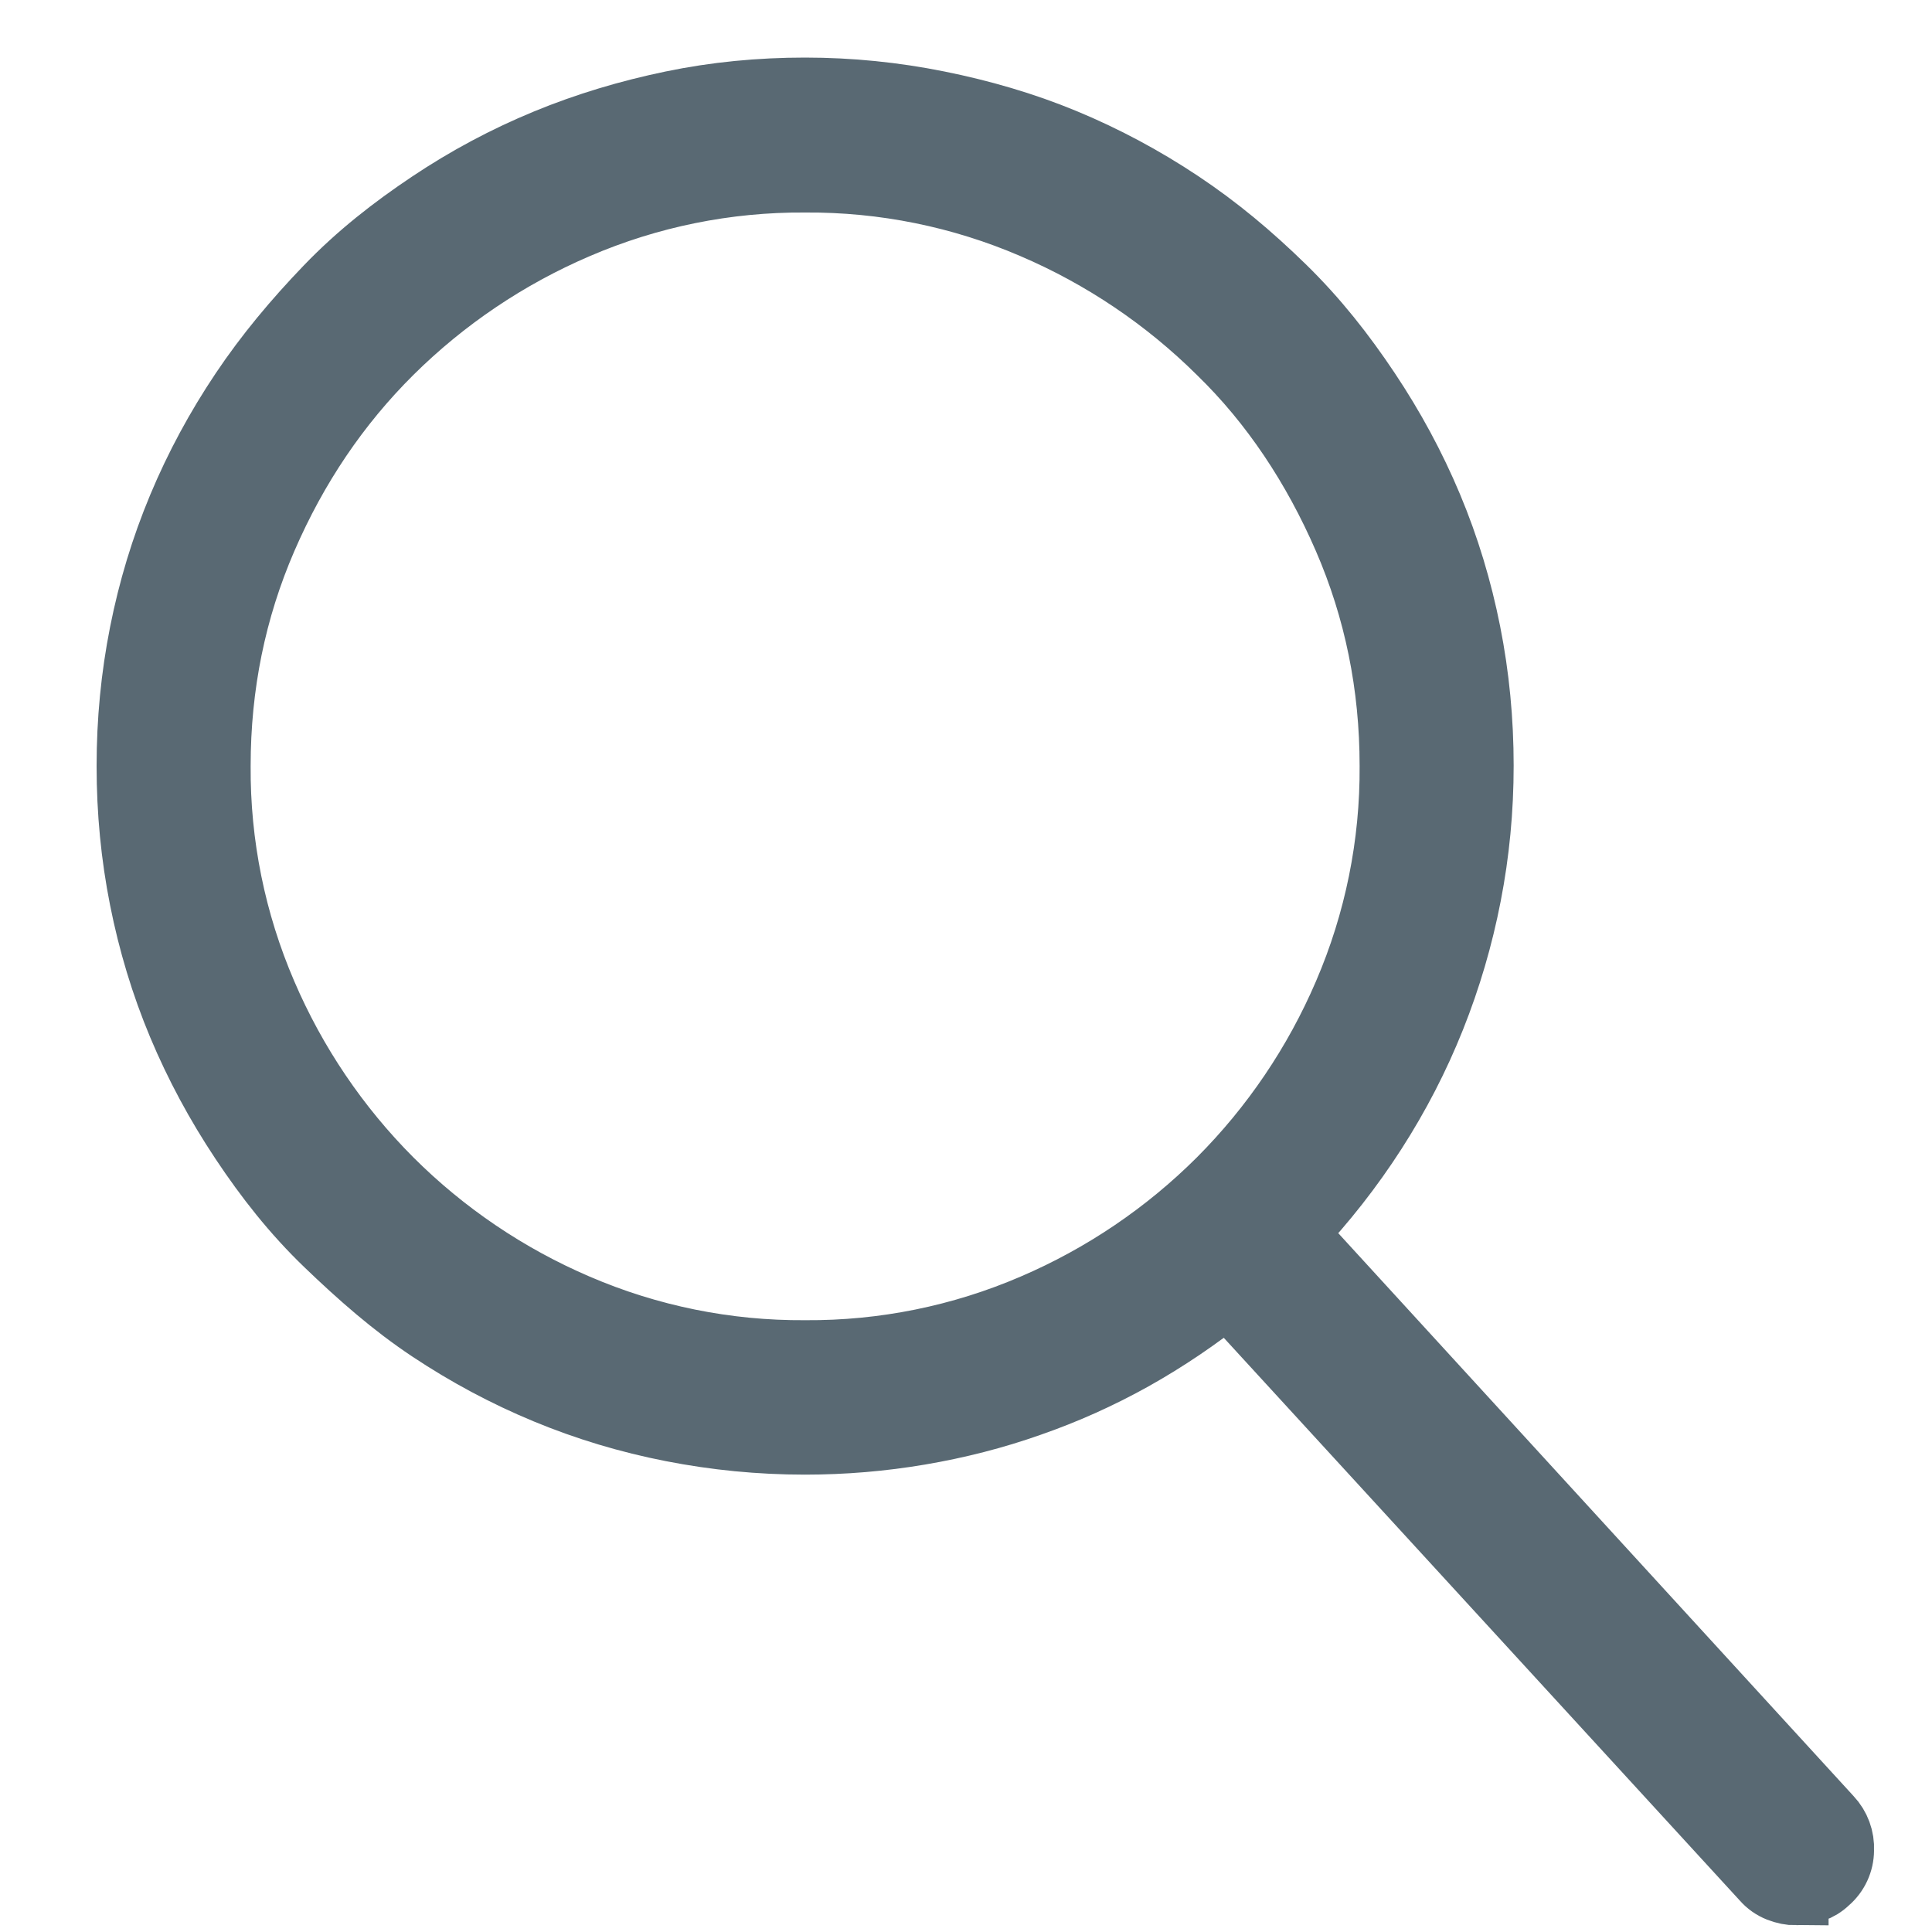
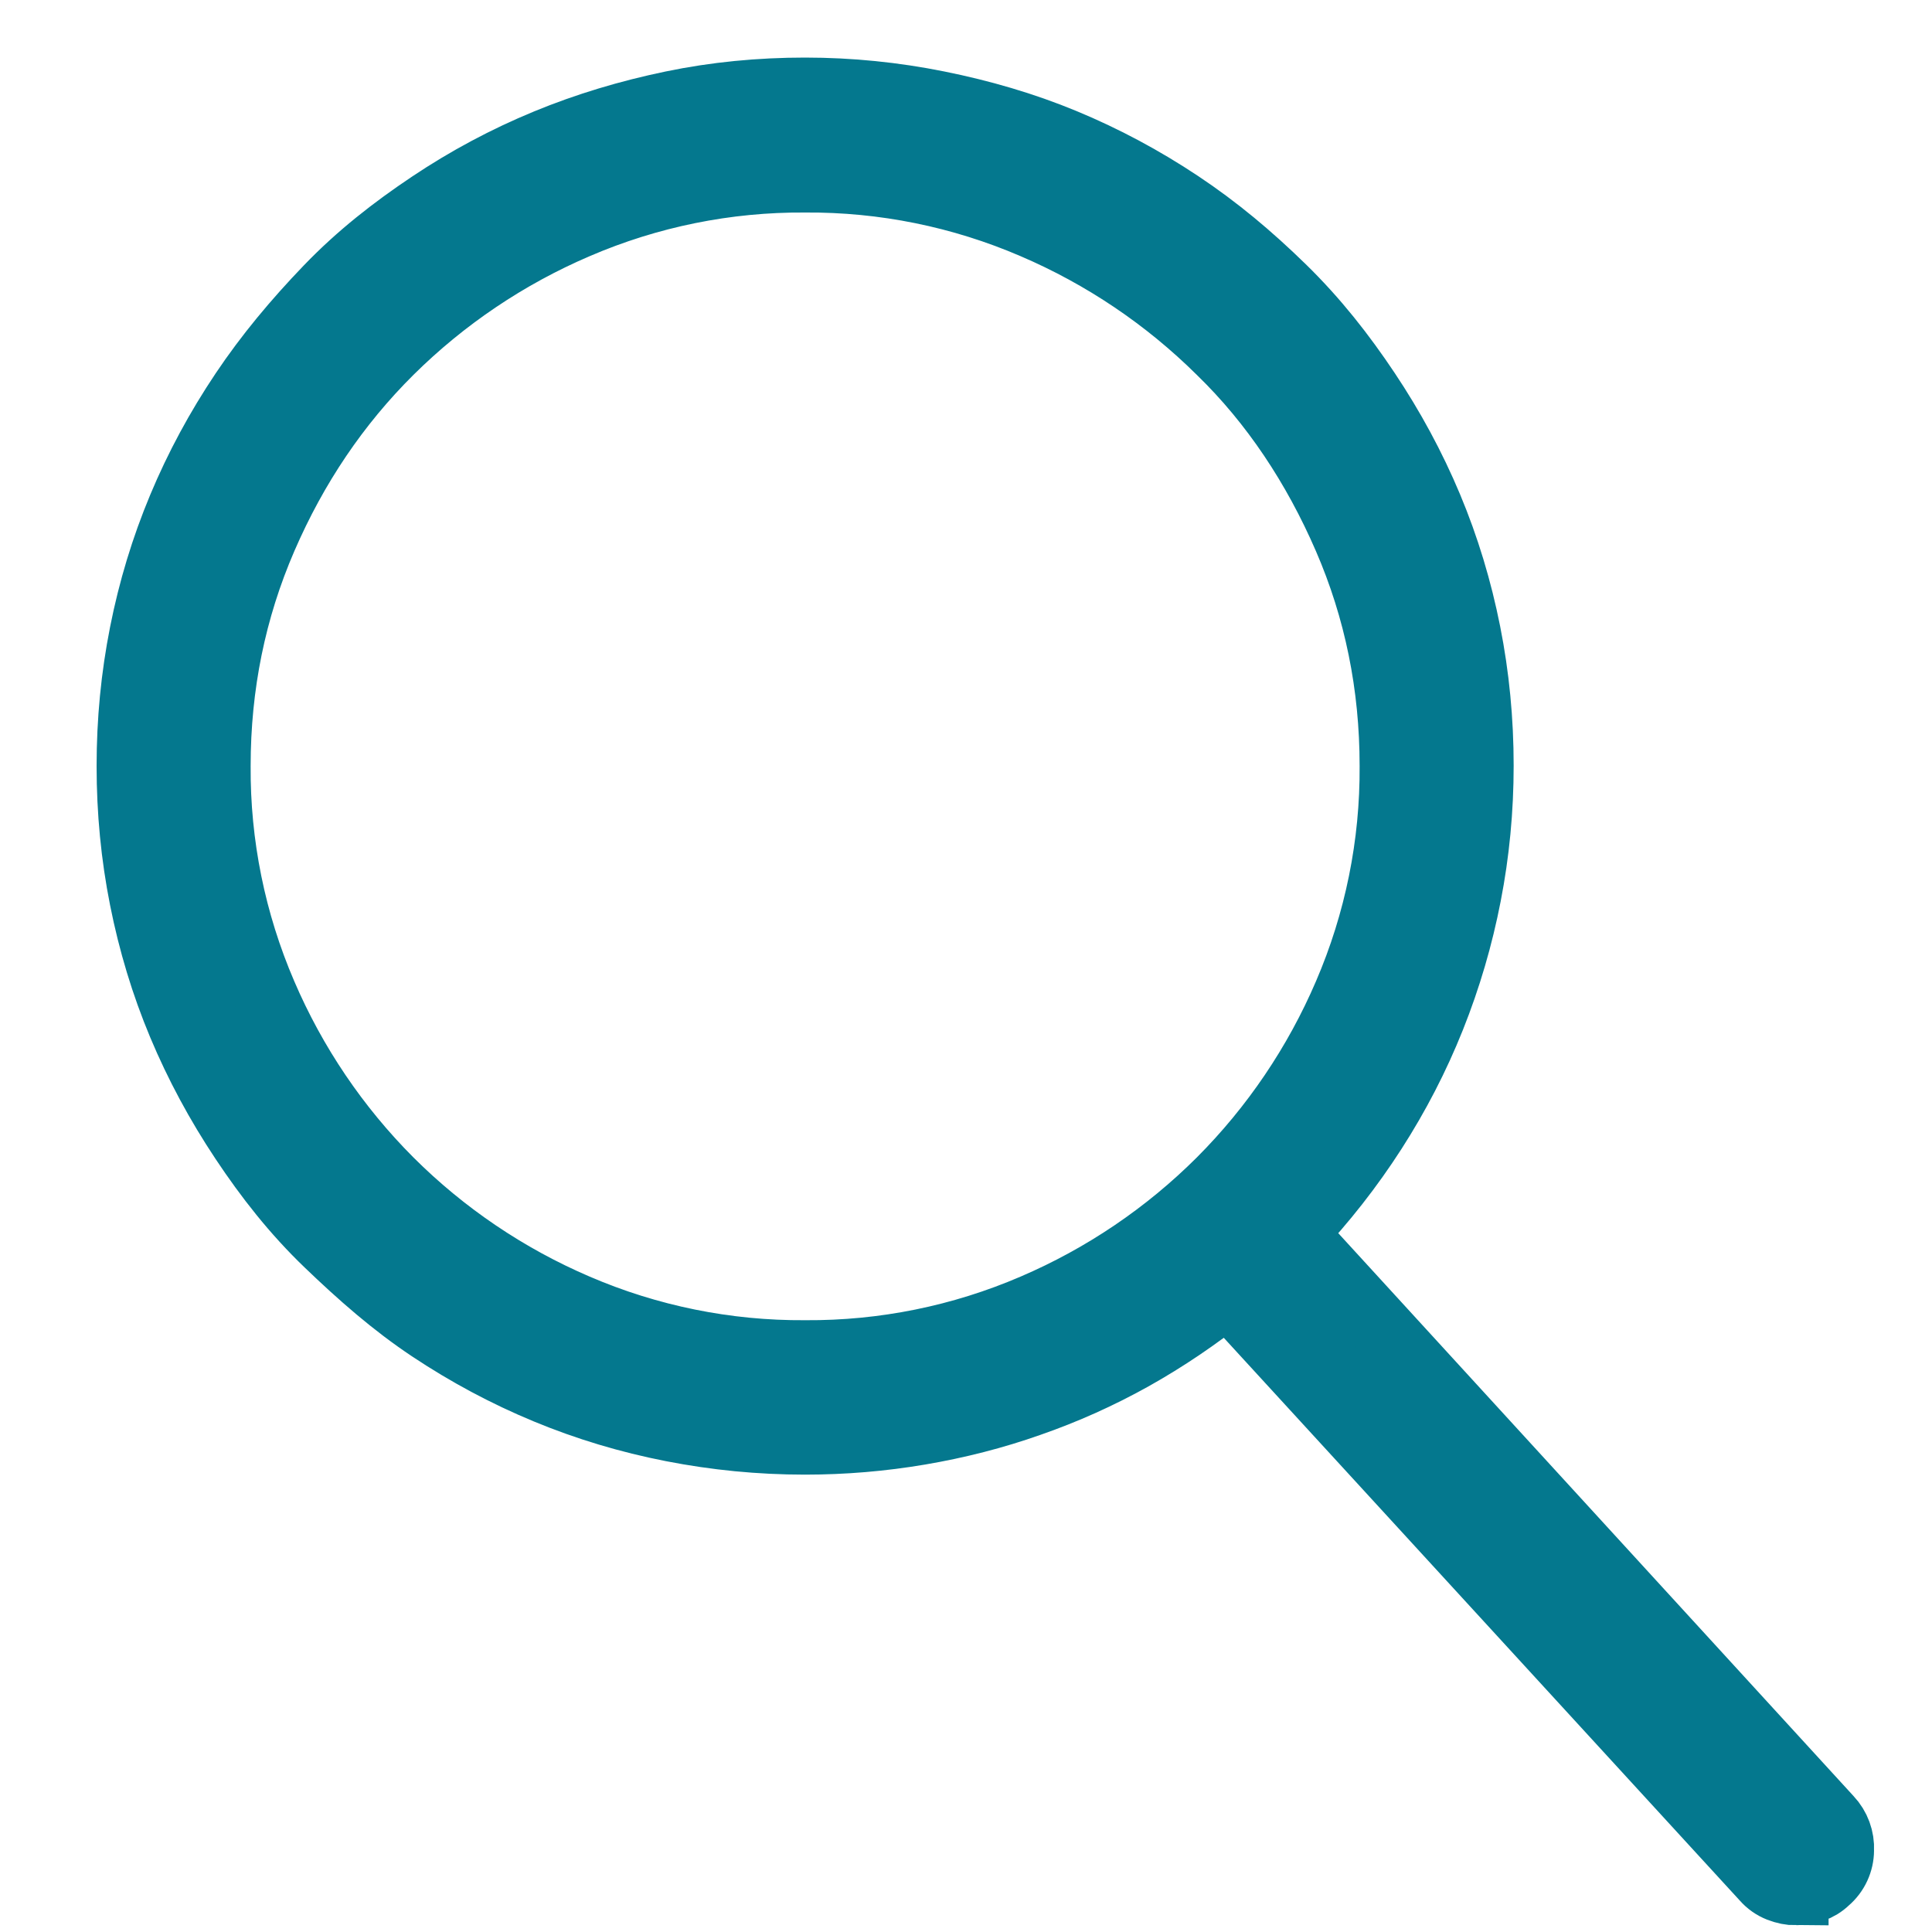
<svg xmlns="http://www.w3.org/2000/svg" width="15" height="15">
-   <path d="M13.947 14.697a.41.41 0 0 0 .13-.021c.04-.014.077-.036.11-.068a.32.32 0 0 0 .113-.243.34.34 0 0 0-.092-.25l-4.156-4.54a5.39 5.39 0 0 0 .619-.79c.18-.28.332-.574.455-.882a5.27 5.27 0 0 0 .28-.954c.064-.328.096-.663.096-1.005 0-.35-.033-.695-.1-1.032s-.165-.663-.297-.978-.294-.614-.485-.9-.4-.553-.656-.803-.513-.465-.8-.656-.588-.352-.902-.482S7.62.868 7.282.8 6.6.697 6.25.697 5.555.73 5.218.8s-.663.167-.978.297-.615.29-.902.482-.554.4-.8.656-.465.518-.656.803-.353.584-.485.9-.23.64-.297.978-.1.68-.1 1.032.033.695.1 1.032.165.663.297.978.294.615.485.902.4.554.656.8.513.472.8.663.588.352.902.482.64.228.978.294.68.1 1.032.1c.3 0 .598-.025.892-.075s.58-.123.854-.22a5.02 5.02 0 0 0 .8-.359c.257-.144.502-.31.735-.496l4.163 4.54a.3.3 0 0 0 .116.082c.046.018.09.027.137.027zM6.25 10.5a4.4 4.4 0 0 1-1.771-.359 4.63 4.63 0 0 1-1.446-.978 4.63 4.63 0 0 1-.978-1.446 4.4 4.4 0 0 1-.359-1.771c0-.624.12-1.213.36-1.767s.565-1.036.978-1.446a4.66 4.66 0 0 1 1.446-.974 4.4 4.4 0 0 1 1.771-.359 4.4 4.4 0 0 1 1.771.359 4.66 4.66 0 0 1 1.446.974c.412.4.738.892.978 1.446s.36 1.143.36 1.767a4.4 4.4 0 0 1-.359 1.771 4.63 4.63 0 0 1-.978 1.446 4.63 4.63 0 0 1-1.446.978 4.4 4.4 0 0 1-1.771.359z" fill="#596973" fill-rule="nonzero" stroke="#596973" stroke-width=".5" />
+   <path d="M13.947 14.697a.41.41 0 0 0 .13-.021c.04-.014.077-.036.11-.068a.32.32 0 0 0 .113-.243.34.34 0 0 0-.092-.25l-4.156-4.54a5.39 5.39 0 0 0 .619-.79c.18-.28.332-.574.455-.882a5.27 5.27 0 0 0 .28-.954c.064-.328.096-.663.096-1.005 0-.35-.033-.695-.1-1.032s-.165-.663-.297-.978-.294-.614-.485-.9-.4-.553-.656-.803-.513-.465-.8-.656-.588-.352-.902-.482S7.62.868 7.282.8 6.6.697 6.25.697 5.555.73 5.218.8s-.663.167-.978.297-.615.29-.902.482-.554.4-.8.656-.465.518-.656.803-.353.584-.485.9-.23.64-.297.978-.1.68-.1 1.032.033.695.1 1.032.165.663.297.978.294.615.485.902.4.554.656.8.513.472.8.663.588.352.902.482.64.228.978.294.68.1 1.032.1c.3 0 .598-.025.892-.075s.58-.123.854-.22a5.02 5.02 0 0 0 .8-.359c.257-.144.502-.31.735-.496l4.163 4.54a.3.3 0 0 0 .116.082c.046.018.09.027.137.027zM6.25 10.5a4.4 4.4 0 0 1-1.771-.359 4.63 4.63 0 0 1-1.446-.978 4.63 4.63 0 0 1-.978-1.446 4.4 4.4 0 0 1-.359-1.771c0-.624.12-1.213.36-1.767s.565-1.036.978-1.446a4.66 4.66 0 0 1 1.446-.974 4.4 4.4 0 0 1 1.771-.359 4.4 4.4 0 0 1 1.771.359 4.66 4.66 0 0 1 1.446.974c.412.4.738.892.978 1.446s.36 1.143.36 1.767a4.4 4.4 0 0 1-.359 1.771 4.63 4.63 0 0 1-.978 1.446 4.63 4.63 0 0 1-1.446.978 4.4 4.4 0 0 1-1.771.359z" fill="#04788e" fill-rule="nonzero" stroke="#04788e" stroke-width=".5" />
</svg>
